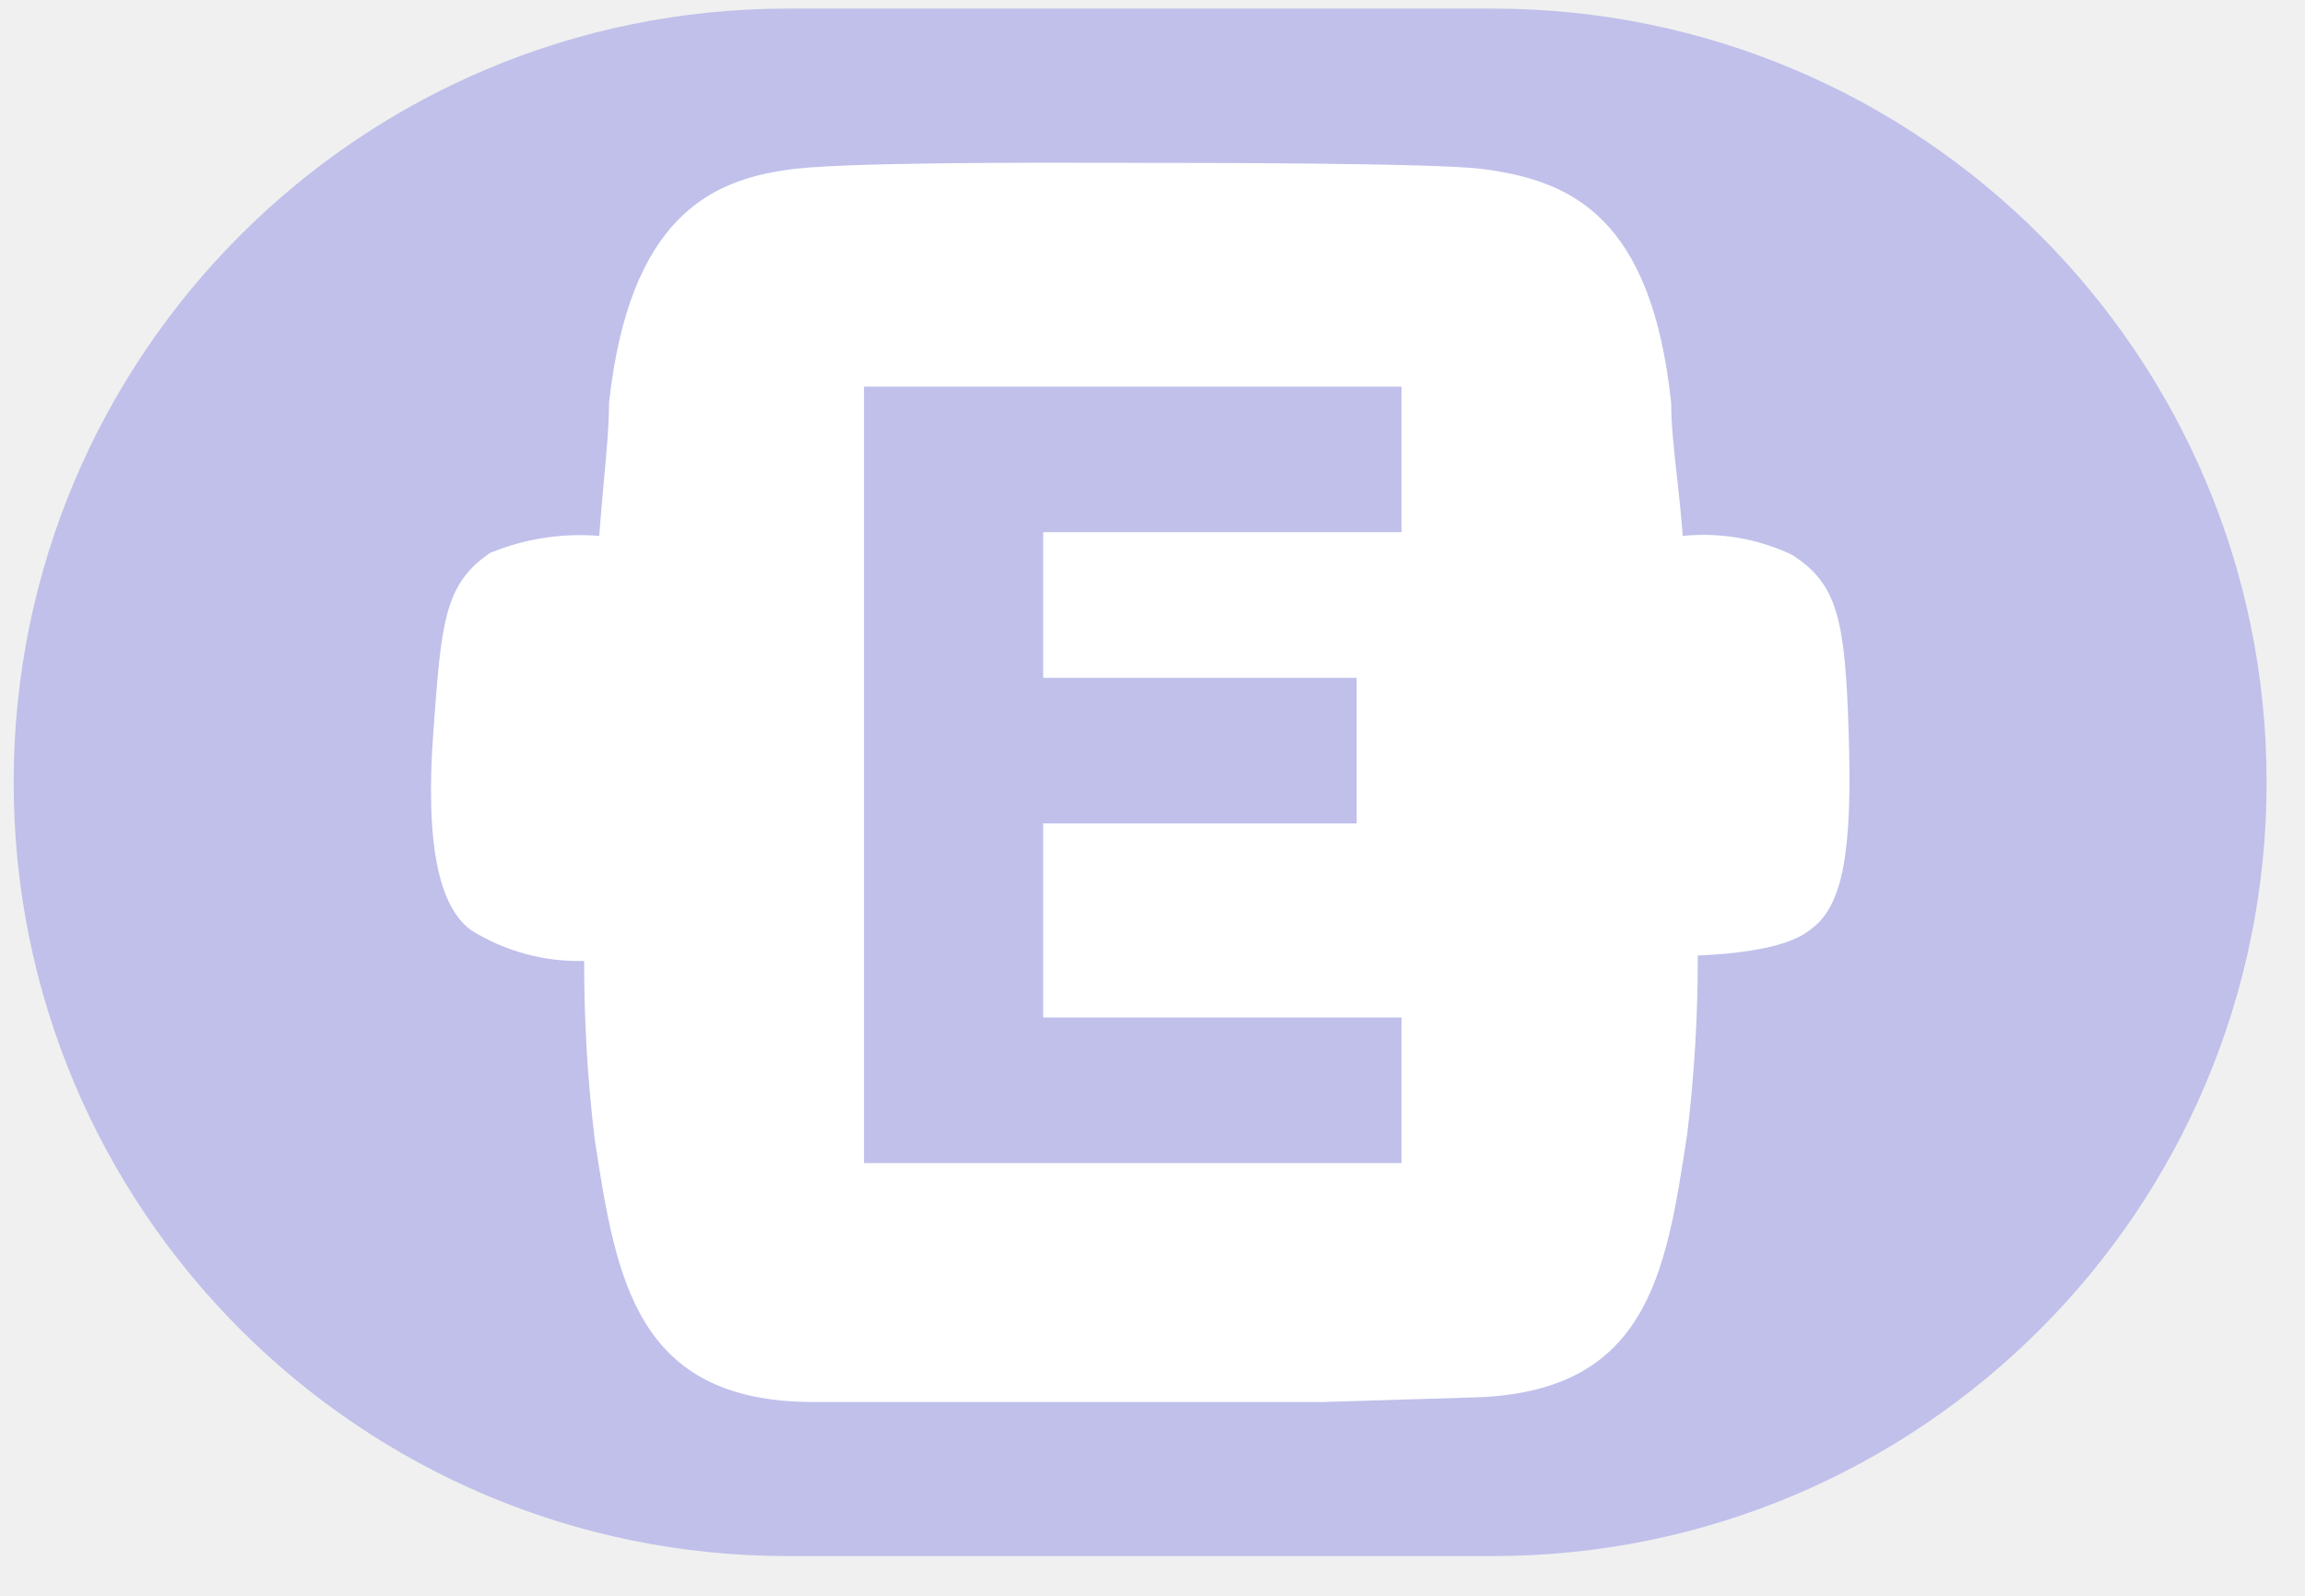
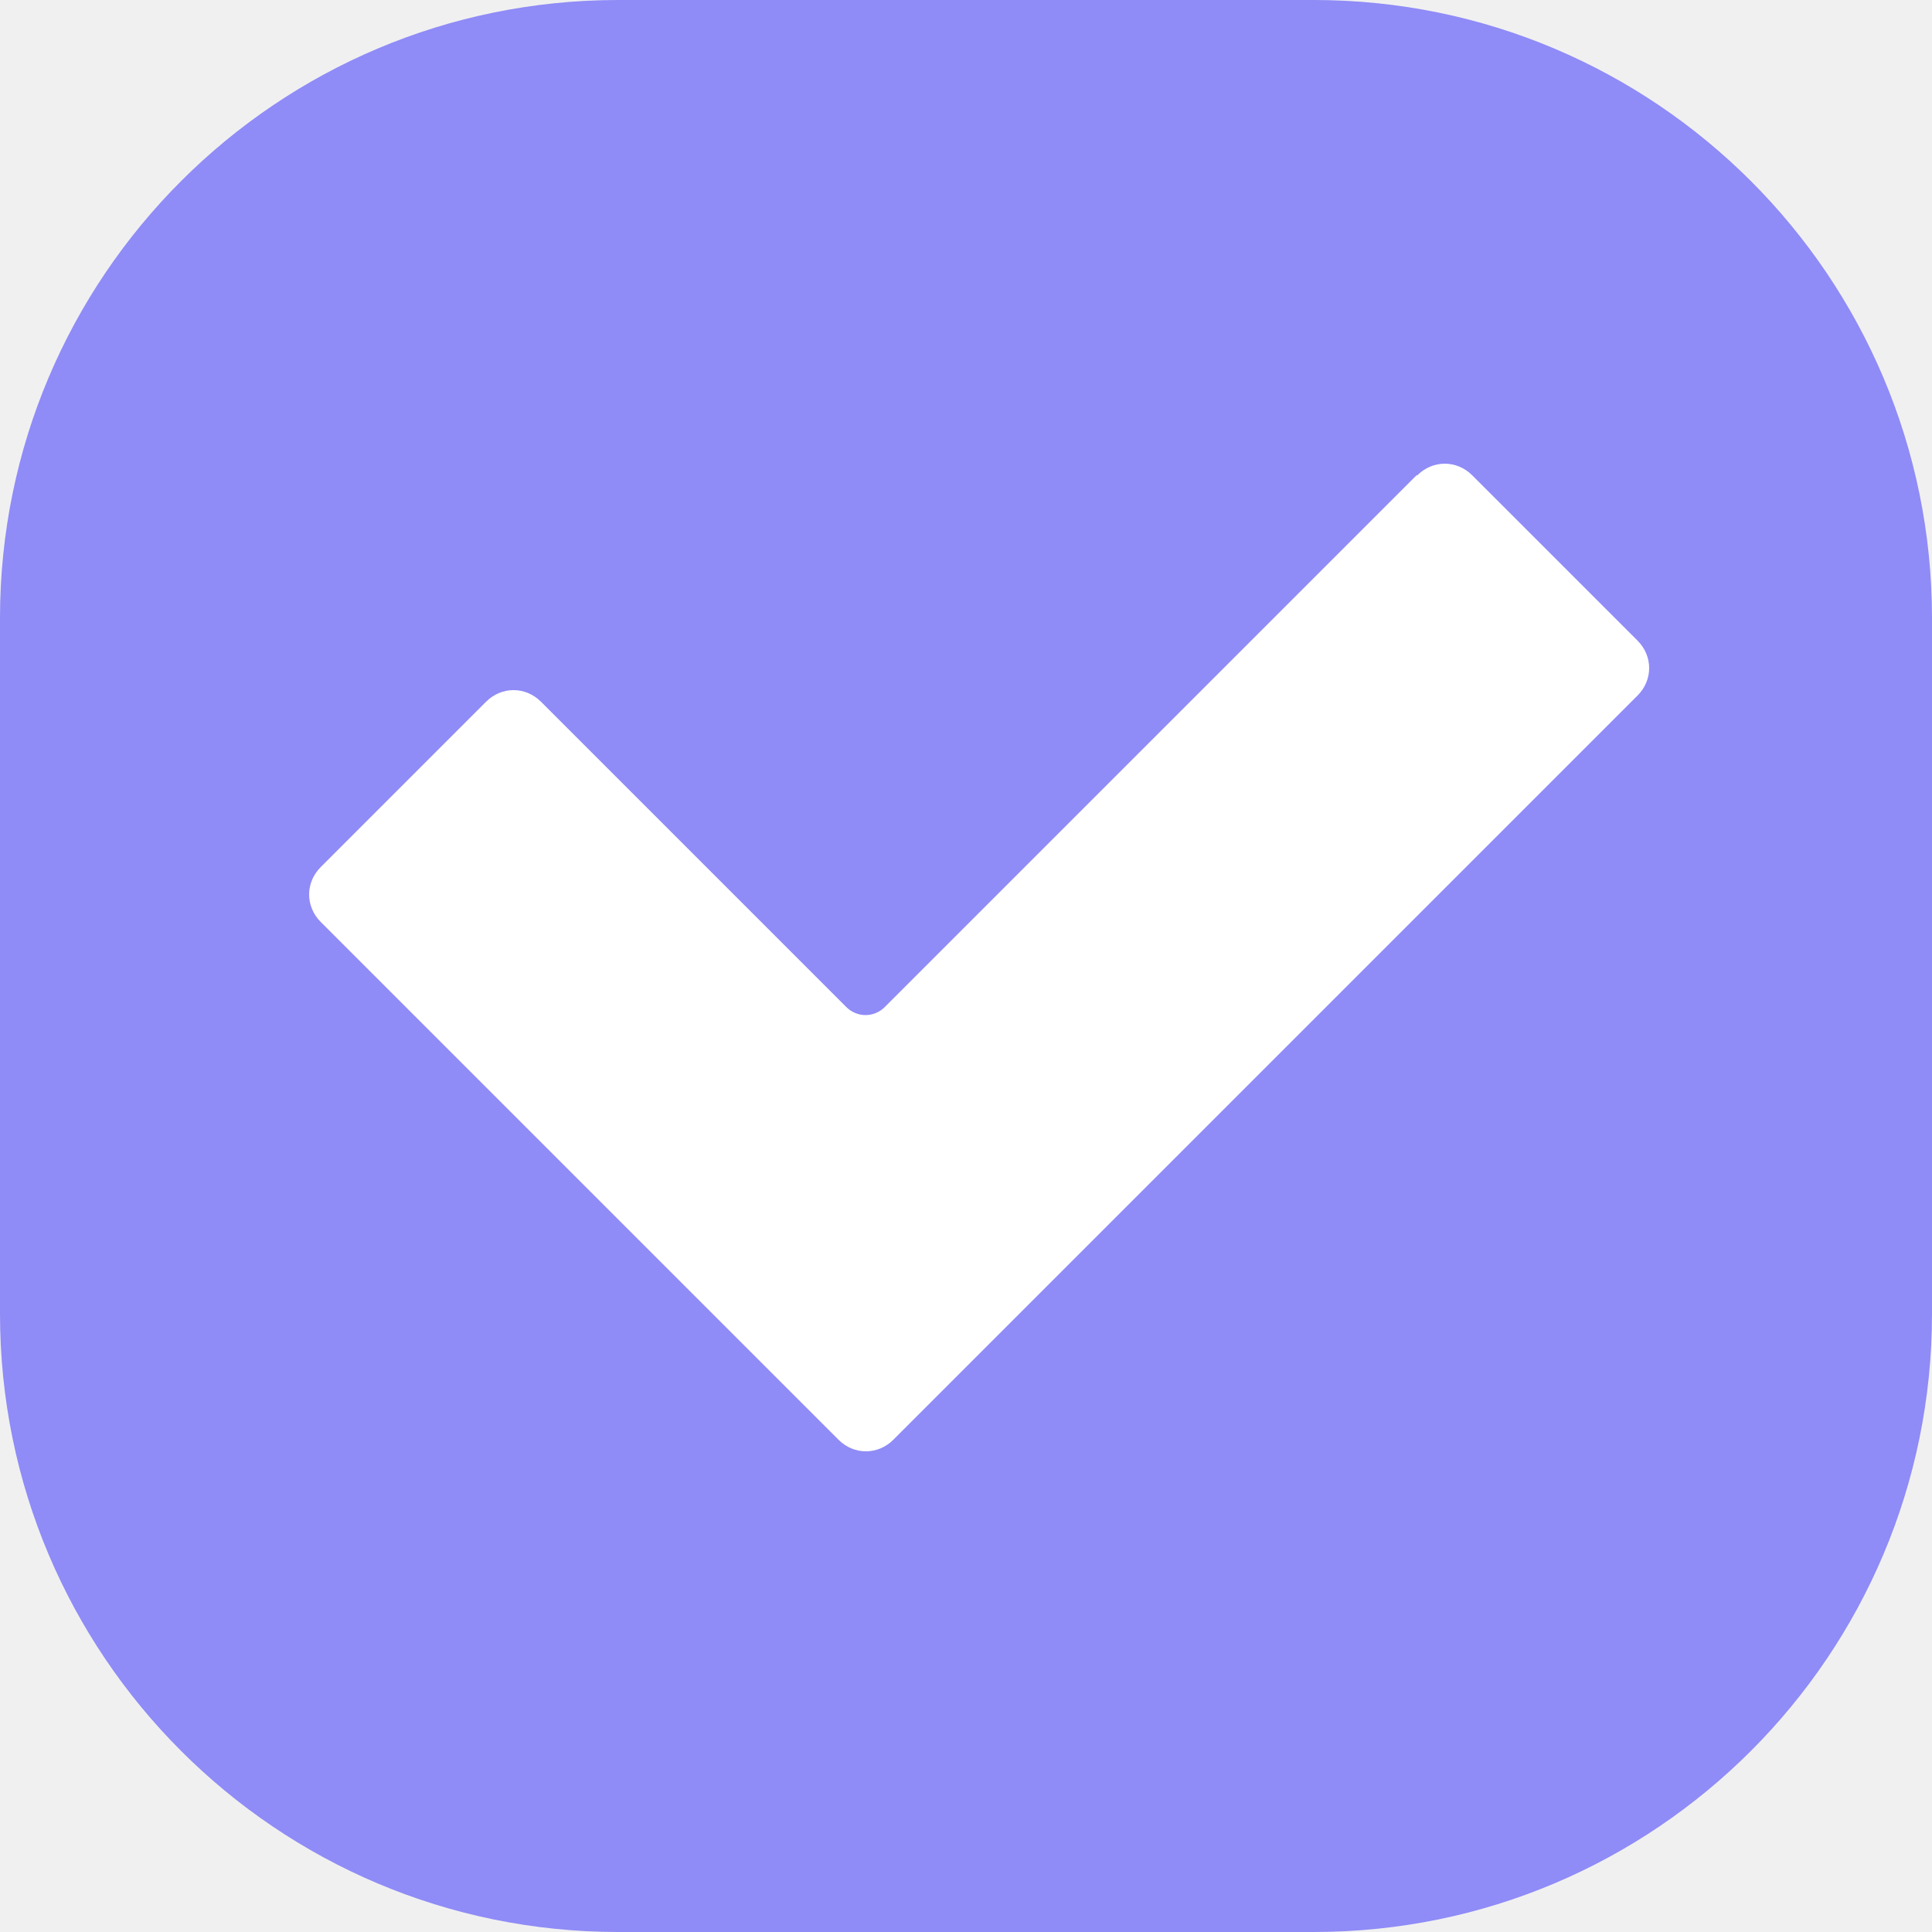
- <svg xmlns="http://www.w3.org/2000/svg" width="26" height="18" viewBox="0 0 26 18" fill="none">
-   <rect x="0.154" y="0.097" width="25.413" height="17.455" rx="8.728" fill="#C0C0EB" />
-   <path fill-rule="evenodd" clip-rule="evenodd" d="M12.565 15.814H14.937L16.569 15.764C18.583 15.733 18.789 14.381 19.028 12.814L19.031 12.796C19.112 12.127 19.152 11.453 19.151 10.778C20.082 10.738 20.332 10.556 20.422 10.485C20.803 10.213 20.893 9.557 20.853 8.275C20.813 6.994 20.733 6.59 20.212 6.257C19.828 6.076 19.403 6.002 18.981 6.045C18.964 5.812 18.939 5.589 18.916 5.378C18.882 5.077 18.851 4.8 18.851 4.551C18.631 2.452 17.73 2.038 16.729 1.907C16.208 1.837 13.476 1.837 12.875 1.837C12.809 1.837 12.715 1.836 12.601 1.836C11.682 1.834 9.414 1.828 8.871 1.917C8.021 2.038 7.1 2.452 6.87 4.541C6.87 4.793 6.841 5.105 6.81 5.446C6.792 5.639 6.774 5.841 6.759 6.045C6.34 6.01 5.918 6.076 5.528 6.237C5.01 6.589 4.978 7.021 4.889 8.242L4.888 8.255C4.798 9.486 4.938 10.223 5.318 10.495C5.7 10.732 6.141 10.851 6.589 10.839C6.588 11.513 6.628 12.187 6.709 12.857C6.95 14.421 7.17 15.814 9.172 15.814H12.565ZM9.746 4.361V13.119H15.809V11.477H11.767V9.288H15.303V7.646H11.767V6.003H15.809V4.361H9.746Z" fill="white" />
+ <svg xmlns="http://www.w3.org/2000/svg" width="25" height="25" viewBox="0 0 25 25" fill="none">
+   <rect width="25" height="25" rx="8" fill="#8F8BF7" />
+   <path d="M18.33 6.15L11.45 13.03C11.31 13.17 11.09 13.17 10.95 13.03L7 9.08C6.8 8.88 6.49 8.88 6.29 9.08L4.15 11.22C3.95 11.42 3.95 11.73 4.15 11.93L8.35 16.13L10.85 18.63C11.05 18.83 11.36 18.83 11.56 18.63L14.06 16.13L21.19 9C21.39 8.8 21.39 8.49 21.19 8.29L19.05 6.15C18.85 5.95 18.54 5.95 18.34 6.15H18.33Z" fill="white" />
</svg>
